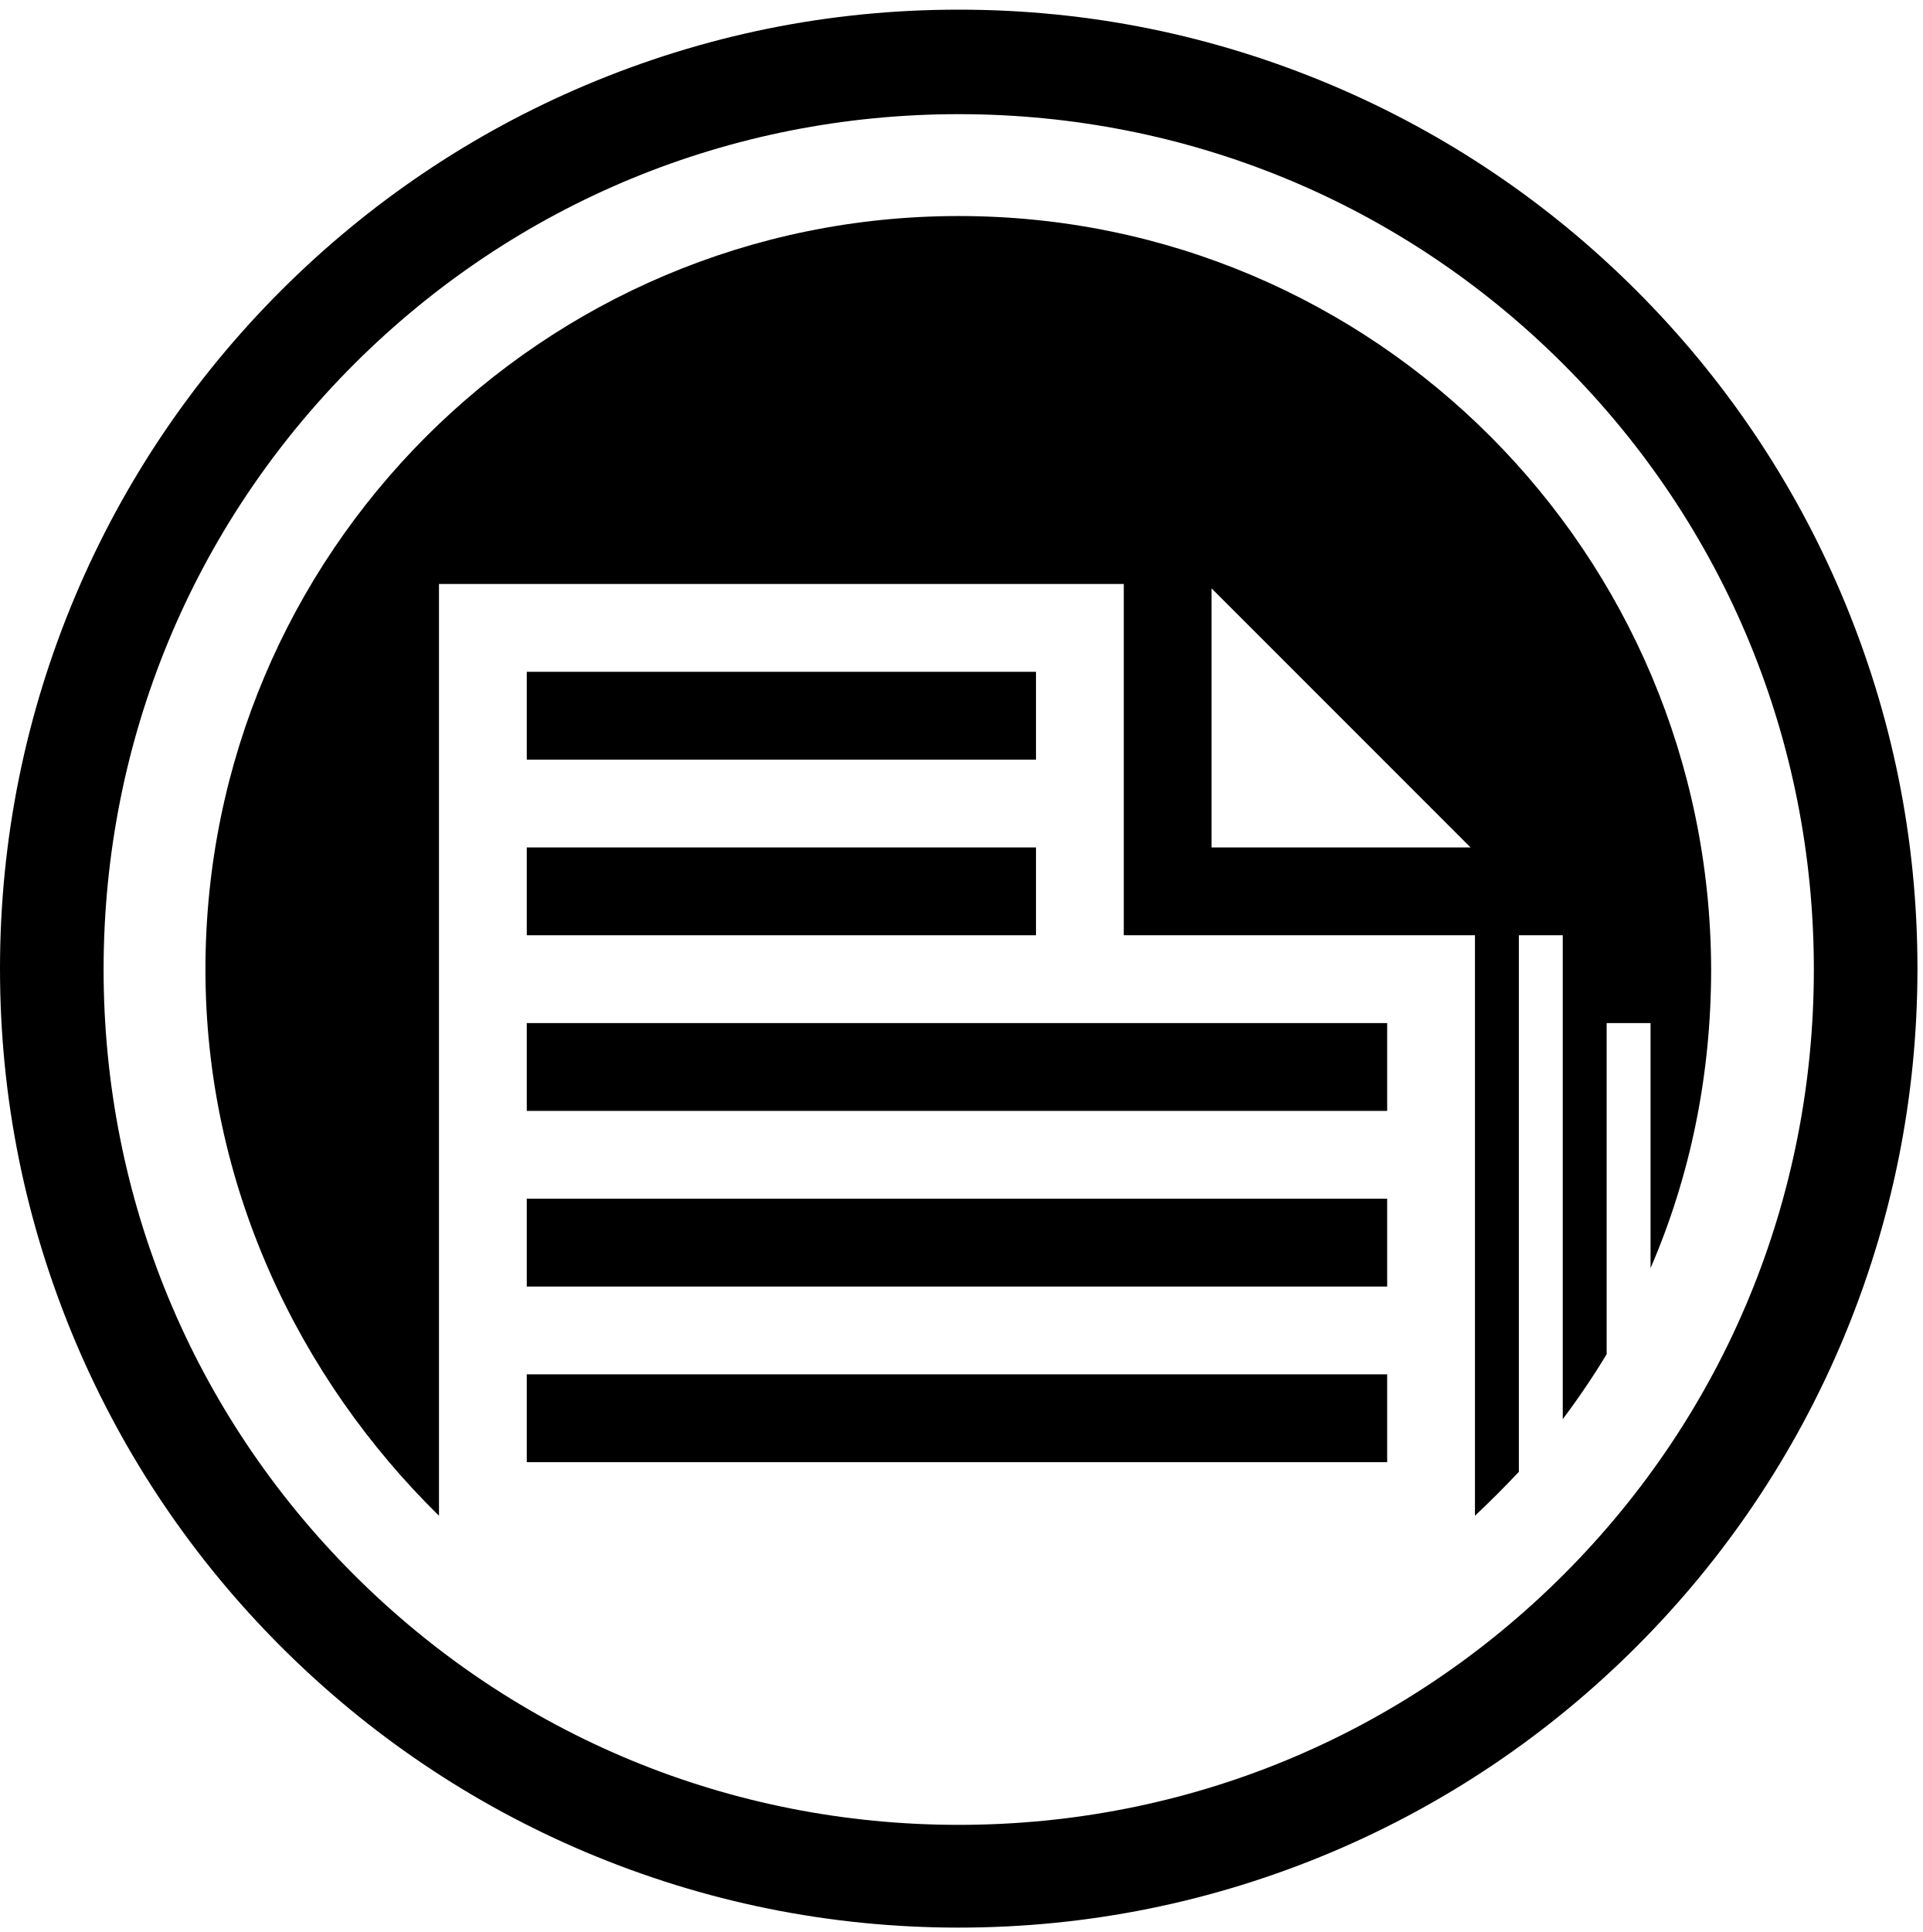
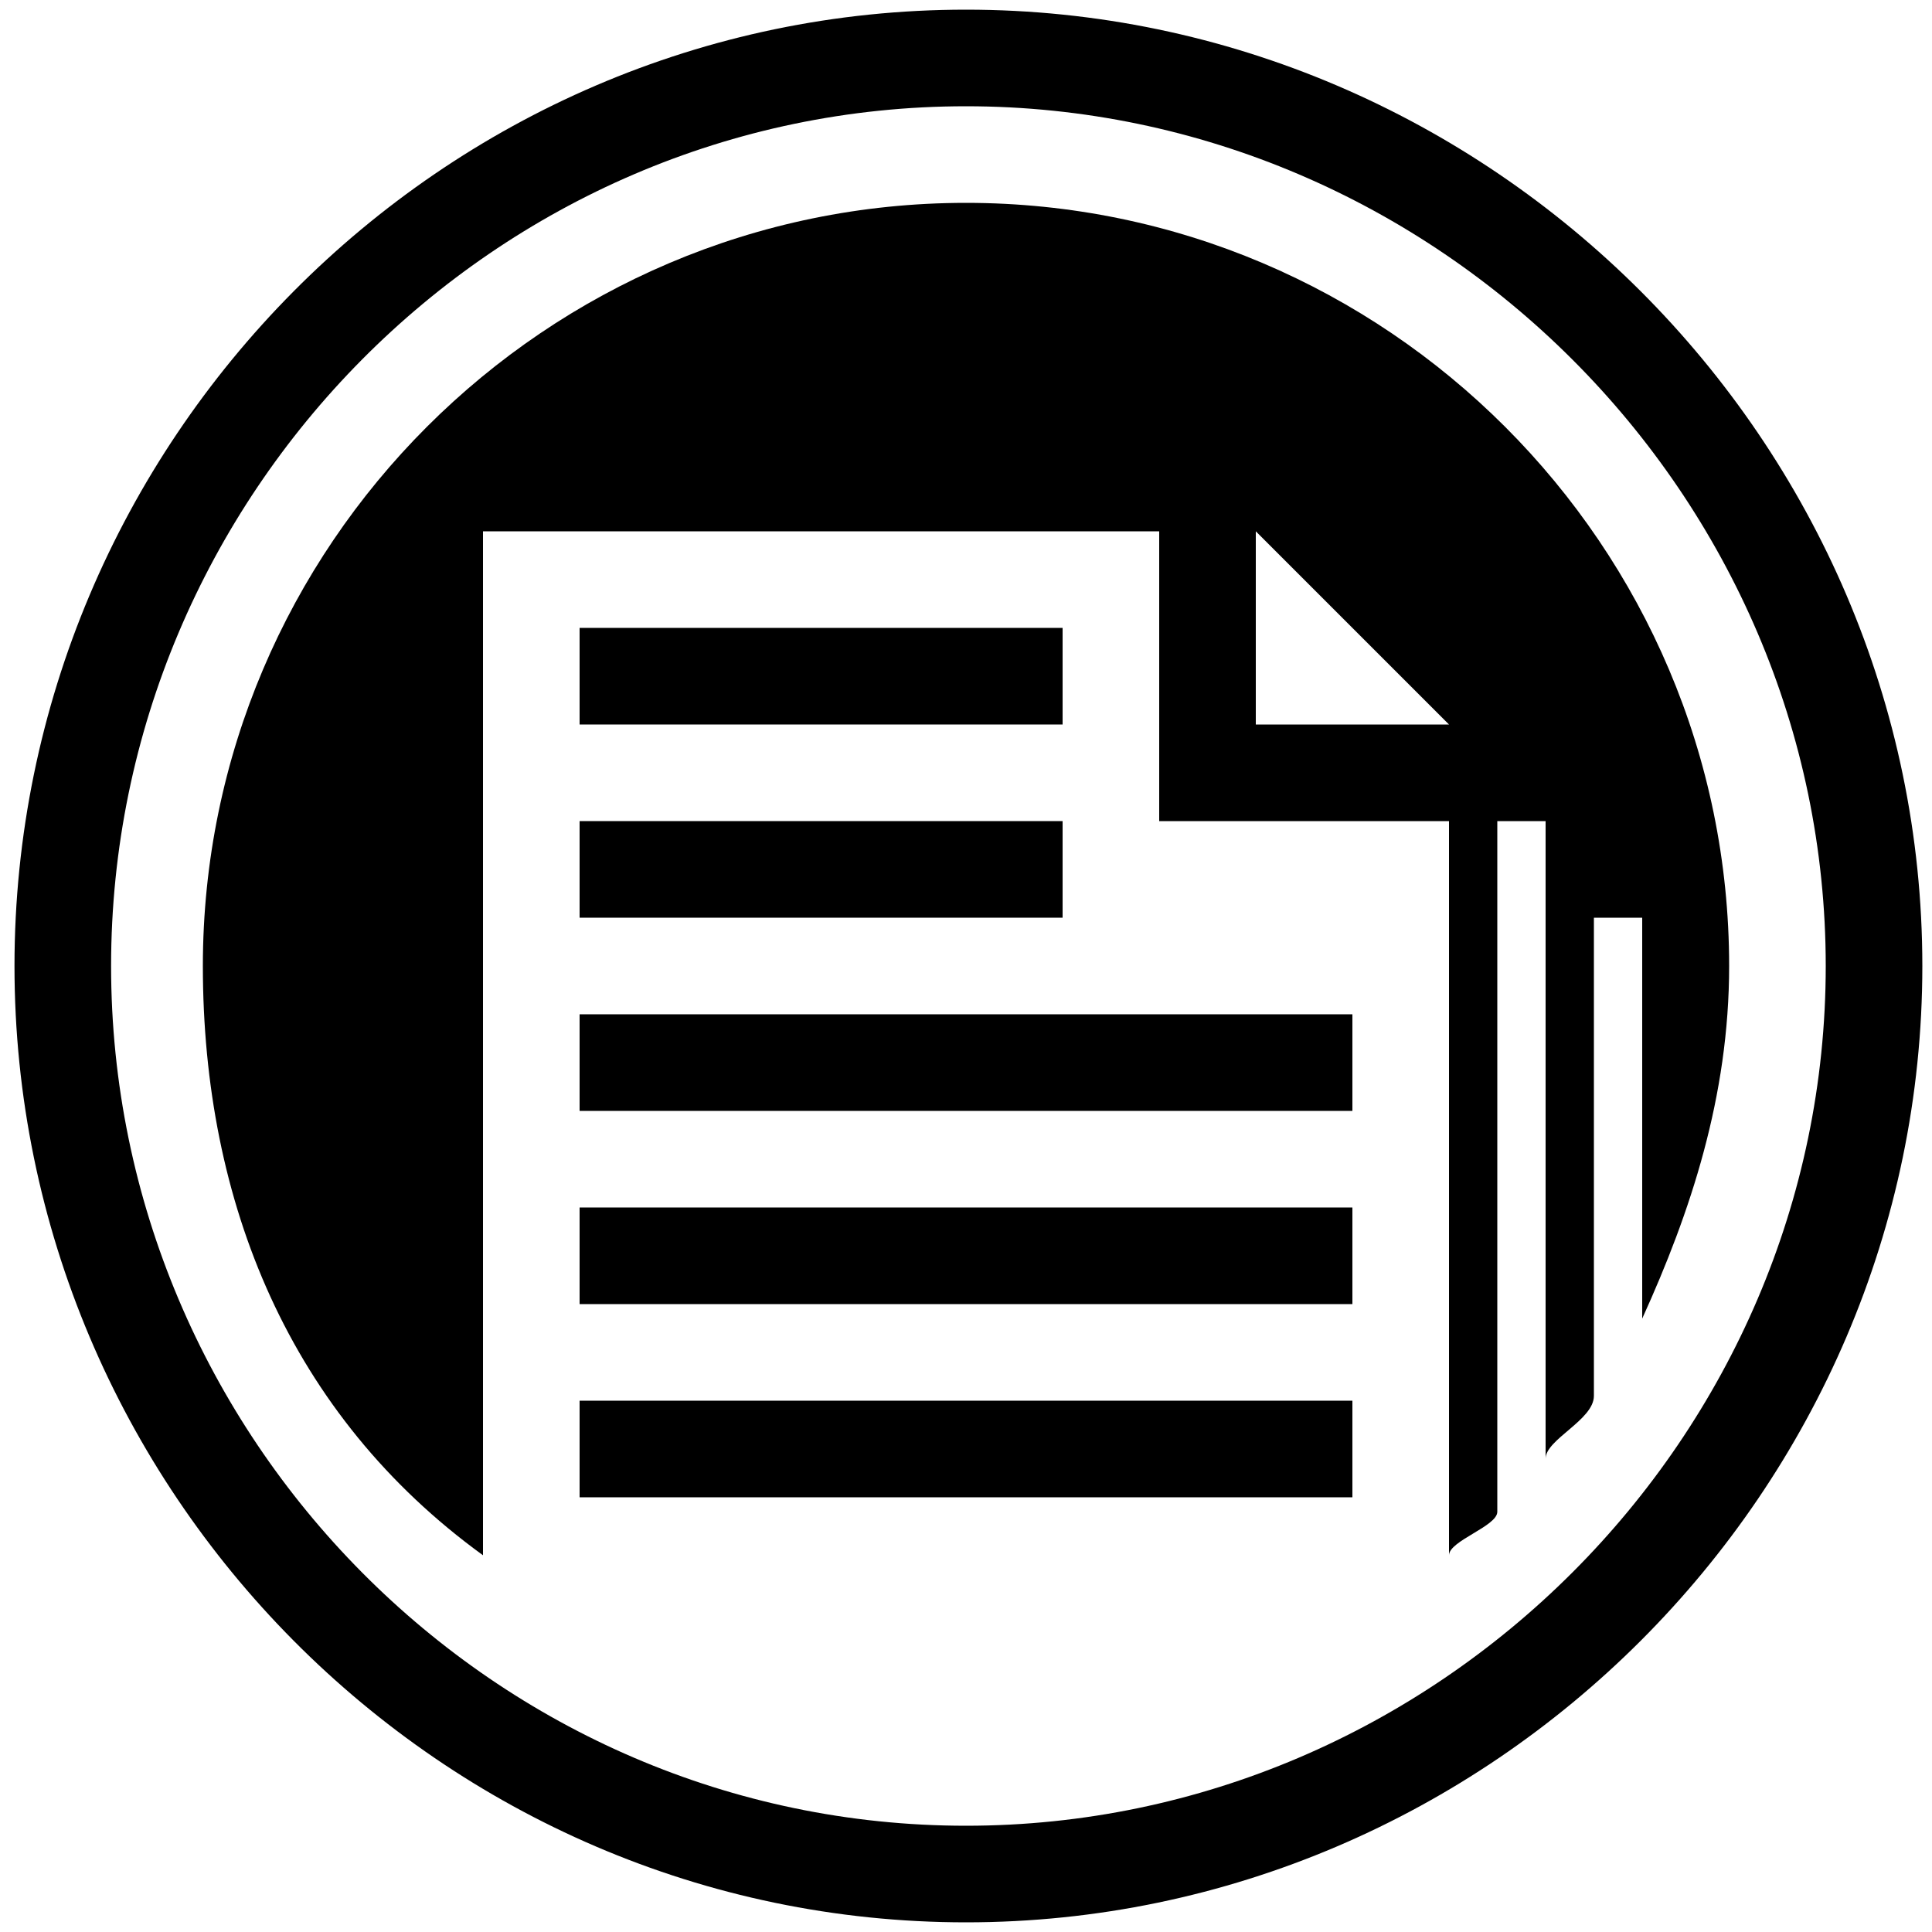
- <svg xmlns="http://www.w3.org/2000/svg" version="1.1" id="Layer_1" x="0px" y="0px" viewBox="0 0 219 220" enable-background="new 0 0 219 220" xml:space="preserve">
+ <svg xmlns="http://www.w3.org/2000/svg" version="1.1" id="Layer_1" x="0px" y="0px" viewBox="0 0 40 40" enable-background="new 0 0 40 40" xml:space="preserve">
  <g>
-     <rect x="60" y="76.5" width="58" height="10" />
-     <rect x="60" y="96.5" width="58" height="10" />
-     <rect x="60" y="116.5" width="98" height="10" />
-     <rect x="60" y="156.5" width="98" height="10" />
-     <rect x="60" y="136.5" width="98" height="10" />
-     <path d="M183,154.2v-37.7h5v27.9c4.5-10.4,6.9-21.9,6.9-34c-0.1-47.4-38.3-85.8-85.7-85.8c-47.4,0-85.8,38.4-85.8,85.8   c0,24.5,10.6,46.5,26.6,62.2v-4.1v-102h78v40h40v62v4.1c1.7-1.6,3.4-3.3,5-5v-61.1h5v55.1C179.8,159.2,181.5,156.7,183,154.2z    M138,96.5V67l29.5,29.5H138z" />
+     <rect x="12" y="13" width="10" height="2" />
+     <rect x="12" y="21" width="16" height="2" />
+     <rect x="12" y="17" width="10" height="2" />
+     <rect x="12" y="29" width="16" height="2" />
+     <rect x="12" y="25" width="16" height="2" />
+     <path d="M33,28.9V19h1v8.3c1-2.2,1.8-4.6,1.8-7.3c0-8.7-7.1-15.8-15.8-15.8S4.2,11.3,4.2,20c0,4.9,1.8,9.3,5.8,12.2V11h14v6h6v15.2   c0-0.3,1-0.6,1-0.9V17h1v13.2C32,29.8,33,29.4,33,28.9z M26,15v-4l4,4H26z" />
  </g>
-   <path d="M109.2,219.5c-14.7,0-29-2.9-42.5-8.6c-13-5.5-24.7-13.4-34.7-23.4s-17.9-21.7-23.4-34.7C2.9,139.3,0,125.1,0,110.3  c0-14.7,2.9-29,8.6-42.5C14.1,54.8,22,43.1,32,33.1S53.7,15.2,66.7,9.7C80.2,4,94.4,1.1,109.2,1.1s29,2.9,42.5,8.6  c13,5.5,24.7,13.4,34.7,23.4s17.9,21.7,23.4,34.7c5.7,13.5,8.6,27.7,8.6,42.5c0,14.7-2.9,29-8.6,42.5c-5.5,13-13.4,24.7-23.4,34.7  s-21.7,17.9-34.7,23.4C138.2,216.6,123.9,219.5,109.2,219.5z M109.2,13c-26,0-50.5,10.1-68.9,28.5s-28.5,42.9-28.5,68.9  c0,26,10.1,50.5,28.5,68.9c18.4,18.4,42.9,28.5,68.9,28.5s50.5-10.1,68.9-28.5s28.5-42.9,28.5-68.9s-10.1-50.5-28.5-68.9  S135.2,13,109.2,13z" />
+   <path fill="none" stroke="#000000" stroke-width="2" stroke-miterlimit="10" d="M20,38.8C9.7,38.8,1.3,30.3,1.3,20S9.7,1.2,20,1.2  S38.8,9.7,38.8,20S30.3,38.8,20,38.8z" />
</svg>
